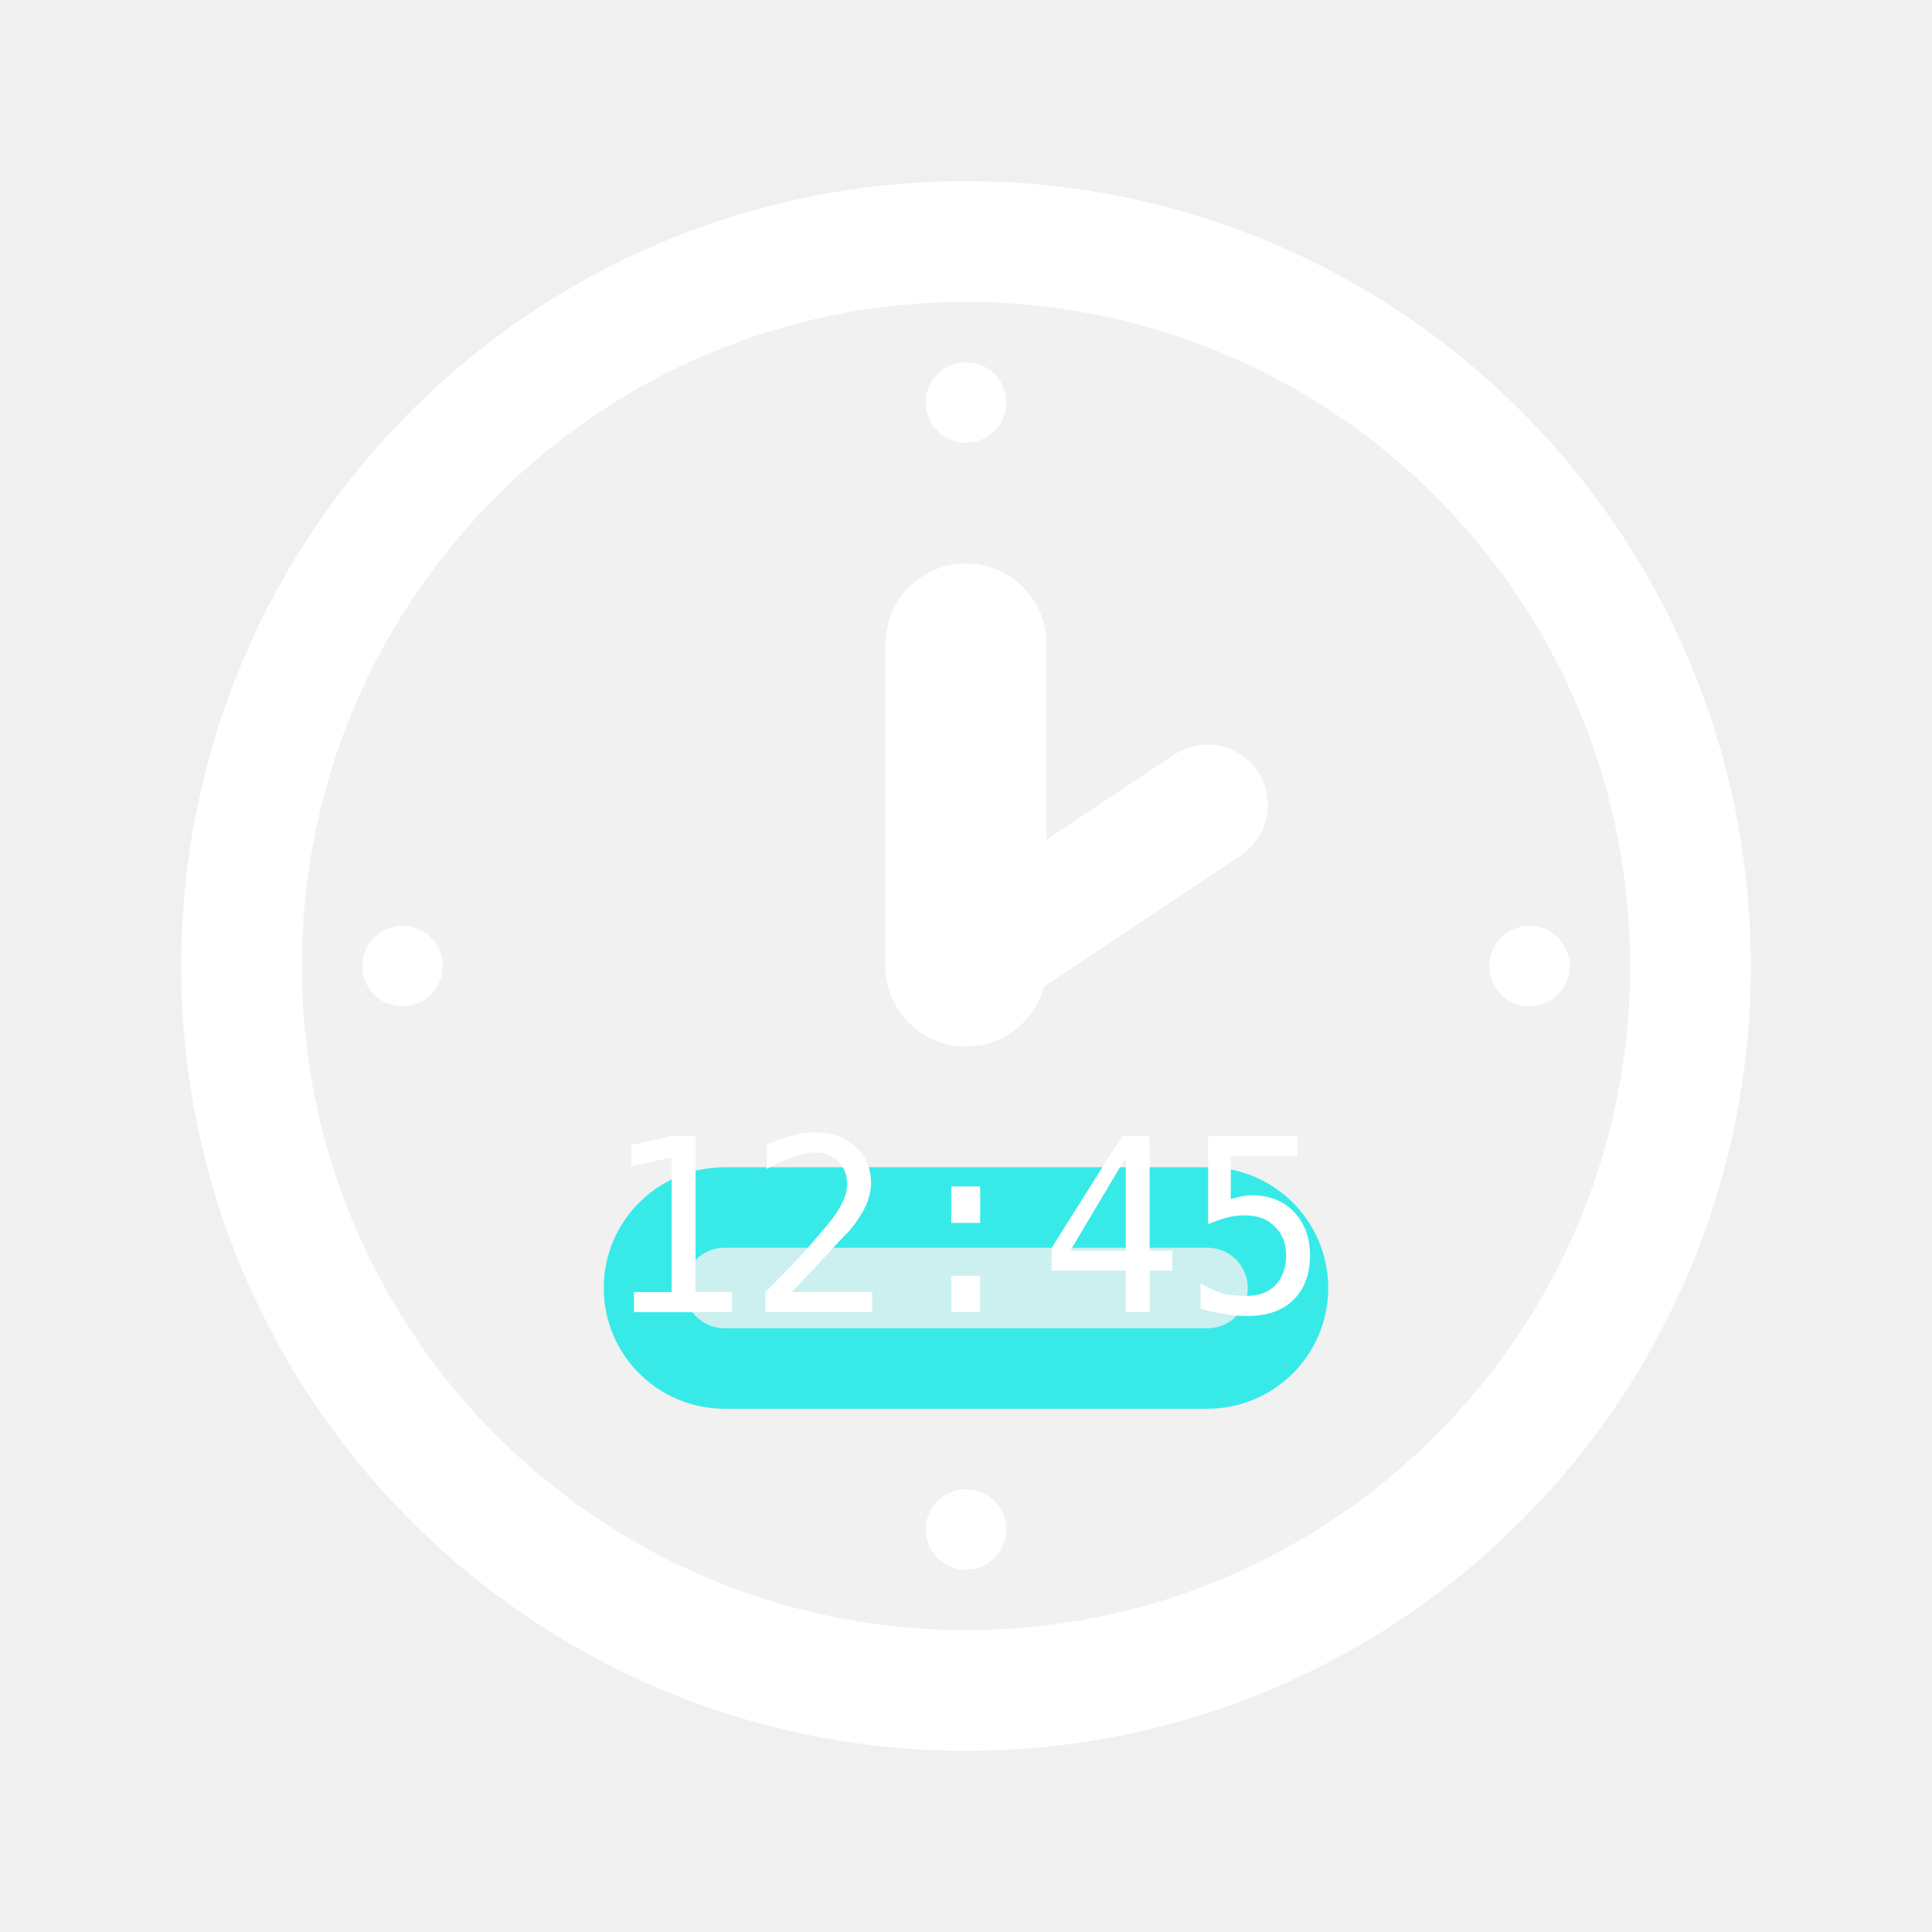
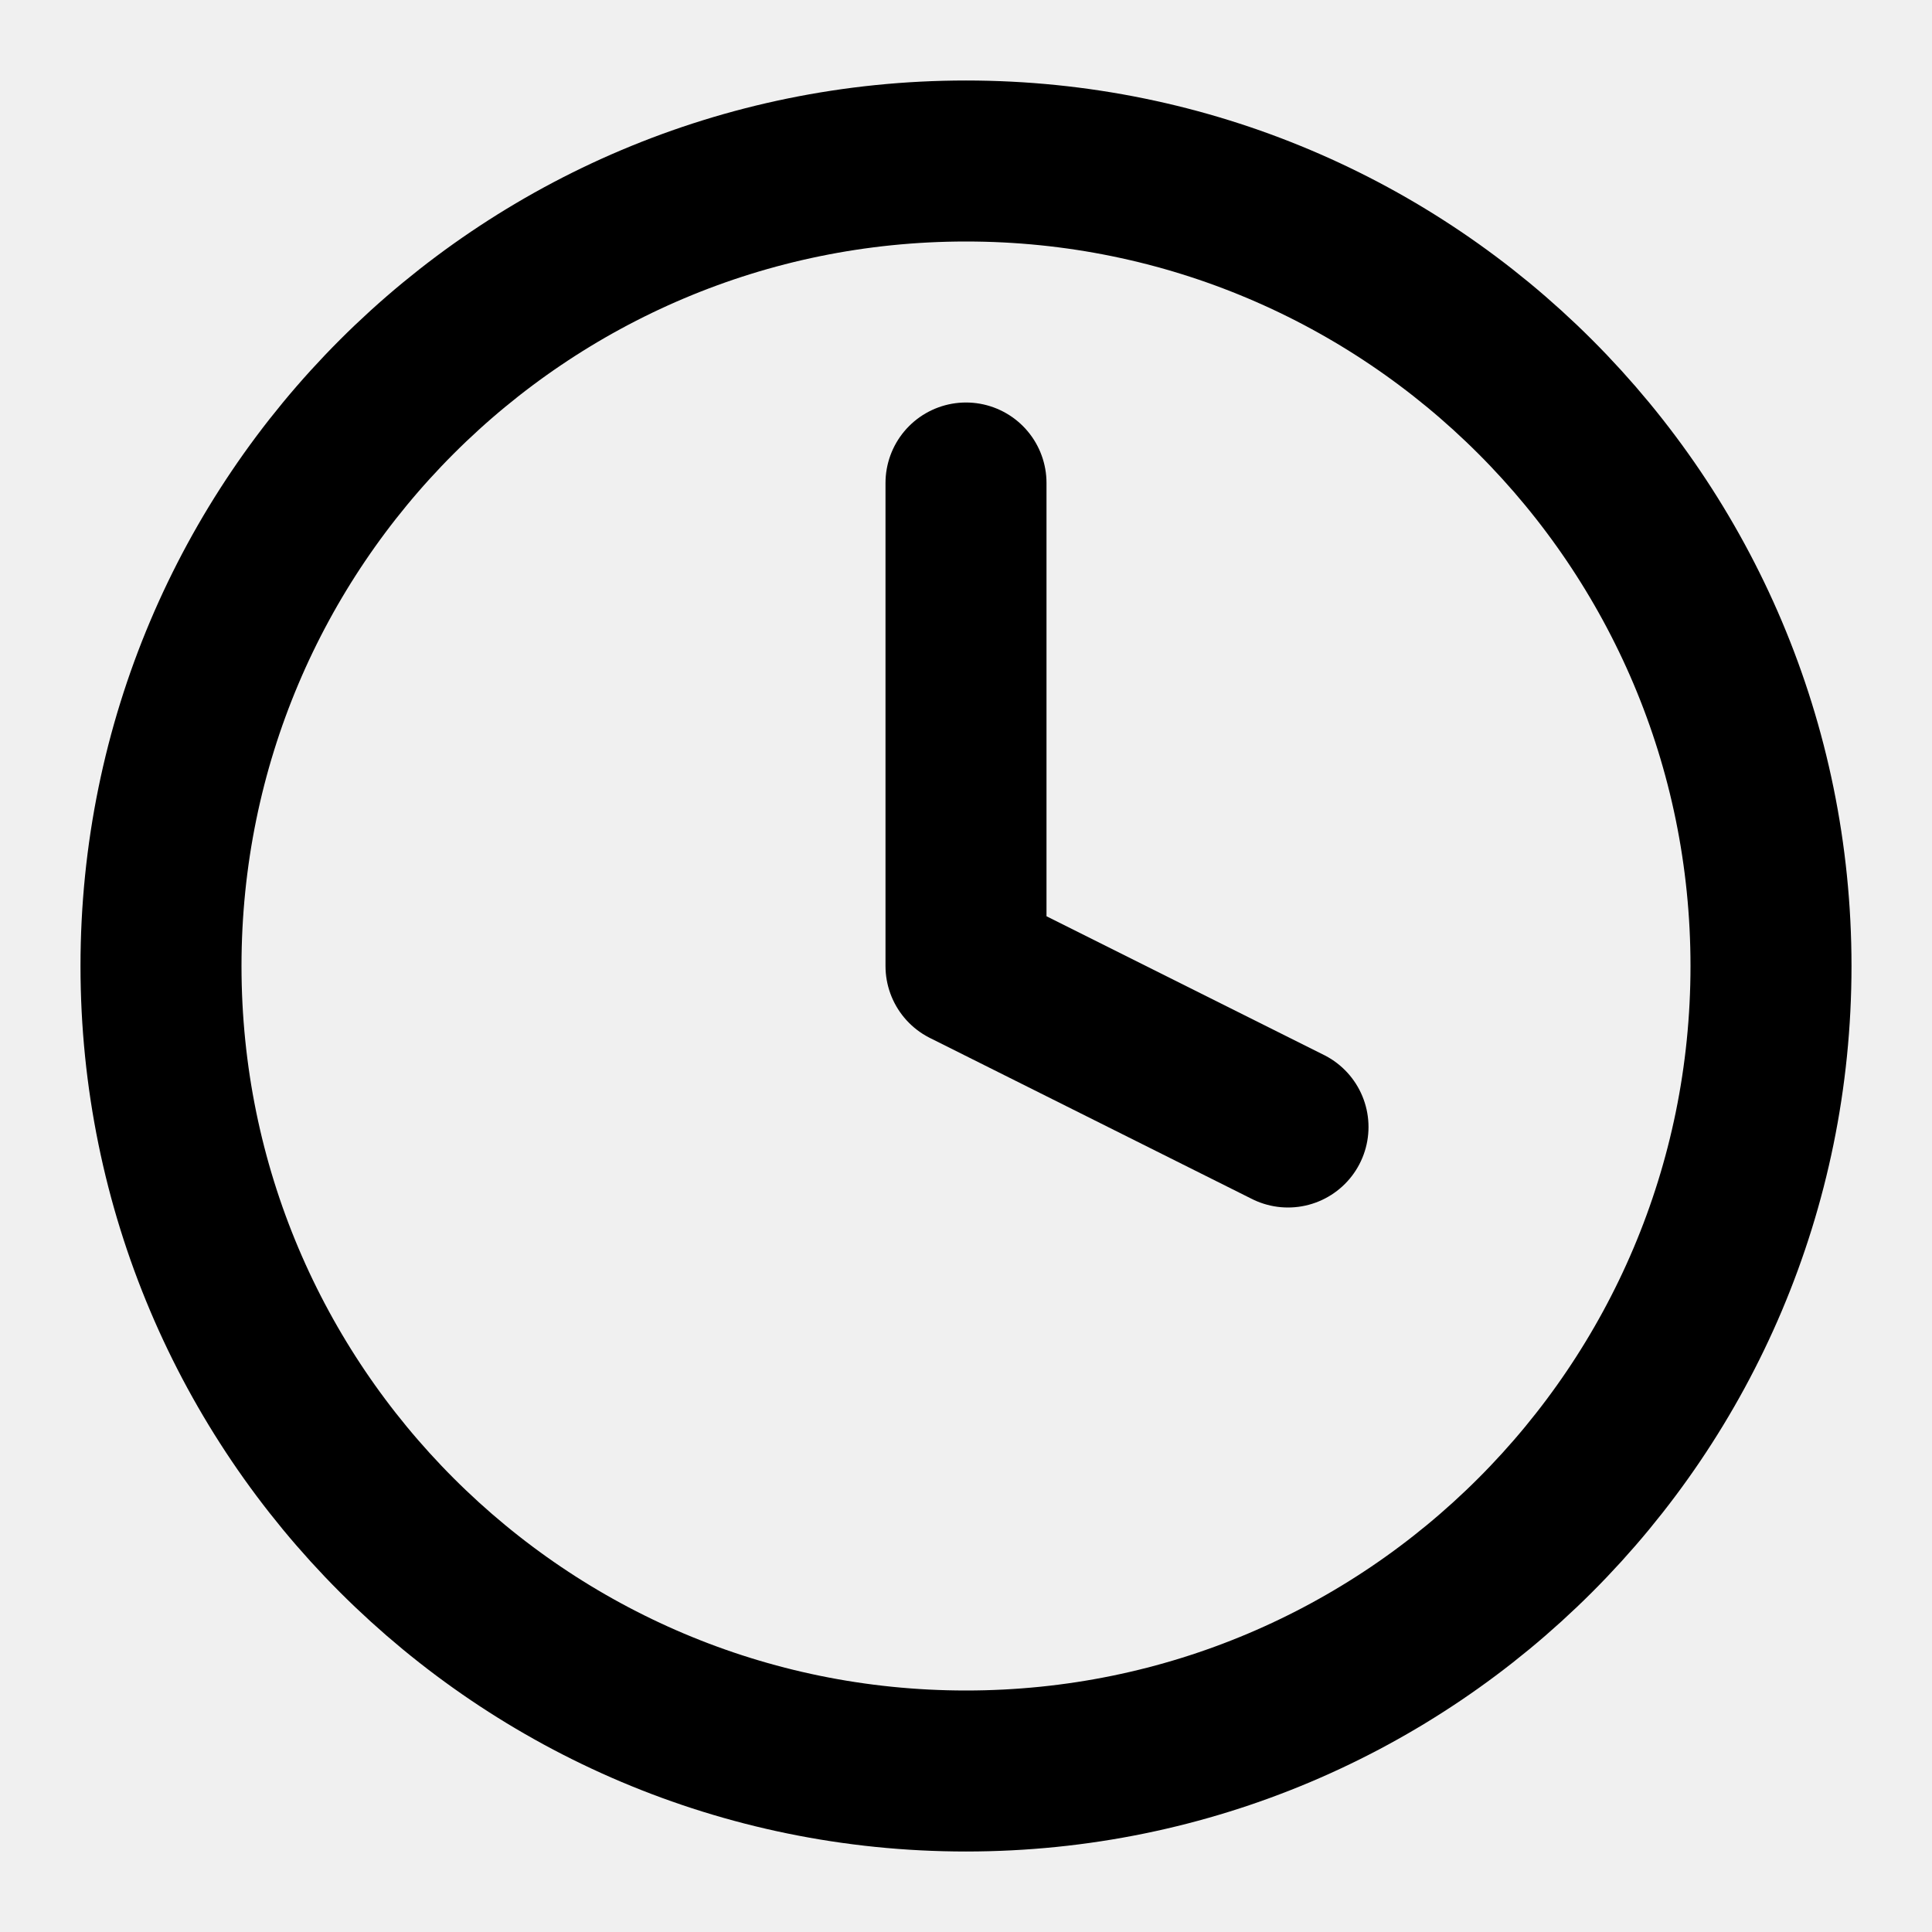
- <svg xmlns="http://www.w3.org/2000/svg" viewBox="0 0 24 24" fill="none">
-   <circle cx="12" cy="12" r="9" stroke="white" stroke-width="1.5" fill="white" fill-opacity="0.1" />
-   <circle cx="12" cy="12" r="1" fill="white" />
-   <line x1="12" y1="12" x2="12" y2="8" stroke="white" stroke-width="2" stroke-linecap="round" />
-   <line x1="12" y1="12" x2="15" y2="10" stroke="white" stroke-width="1.5" stroke-linecap="round" />
-   <circle cx="12" cy="5" r="0.5" fill="white" />
-   <circle cx="19" cy="12" r="0.5" fill="white" />
-   <circle cx="12" cy="19" r="0.5" fill="white" />
-   <circle cx="5" cy="12" r="0.5" fill="white" />
-   <rect x="8" y="15" width="8" height="2" rx="1" stroke="#37eae8" stroke-width="1" fill="#37eae8" fill-opacity="0.2" />
-   <text x="12" y="16.3" text-anchor="middle" fill="white" font-size="3" font-family="monospace">12:45</text>
+ <svg xmlns="http://www.w3.org/2000/svg" viewBox="0 0 24 24" width="24" height="24" fill="none" stroke="currentColor" stroke-width="2" stroke-linecap="round" stroke-linejoin="round">
+   <circle cx="12" cy="12" r="10" />
+   <path d="M12 6v6l4 2" />
</svg>
